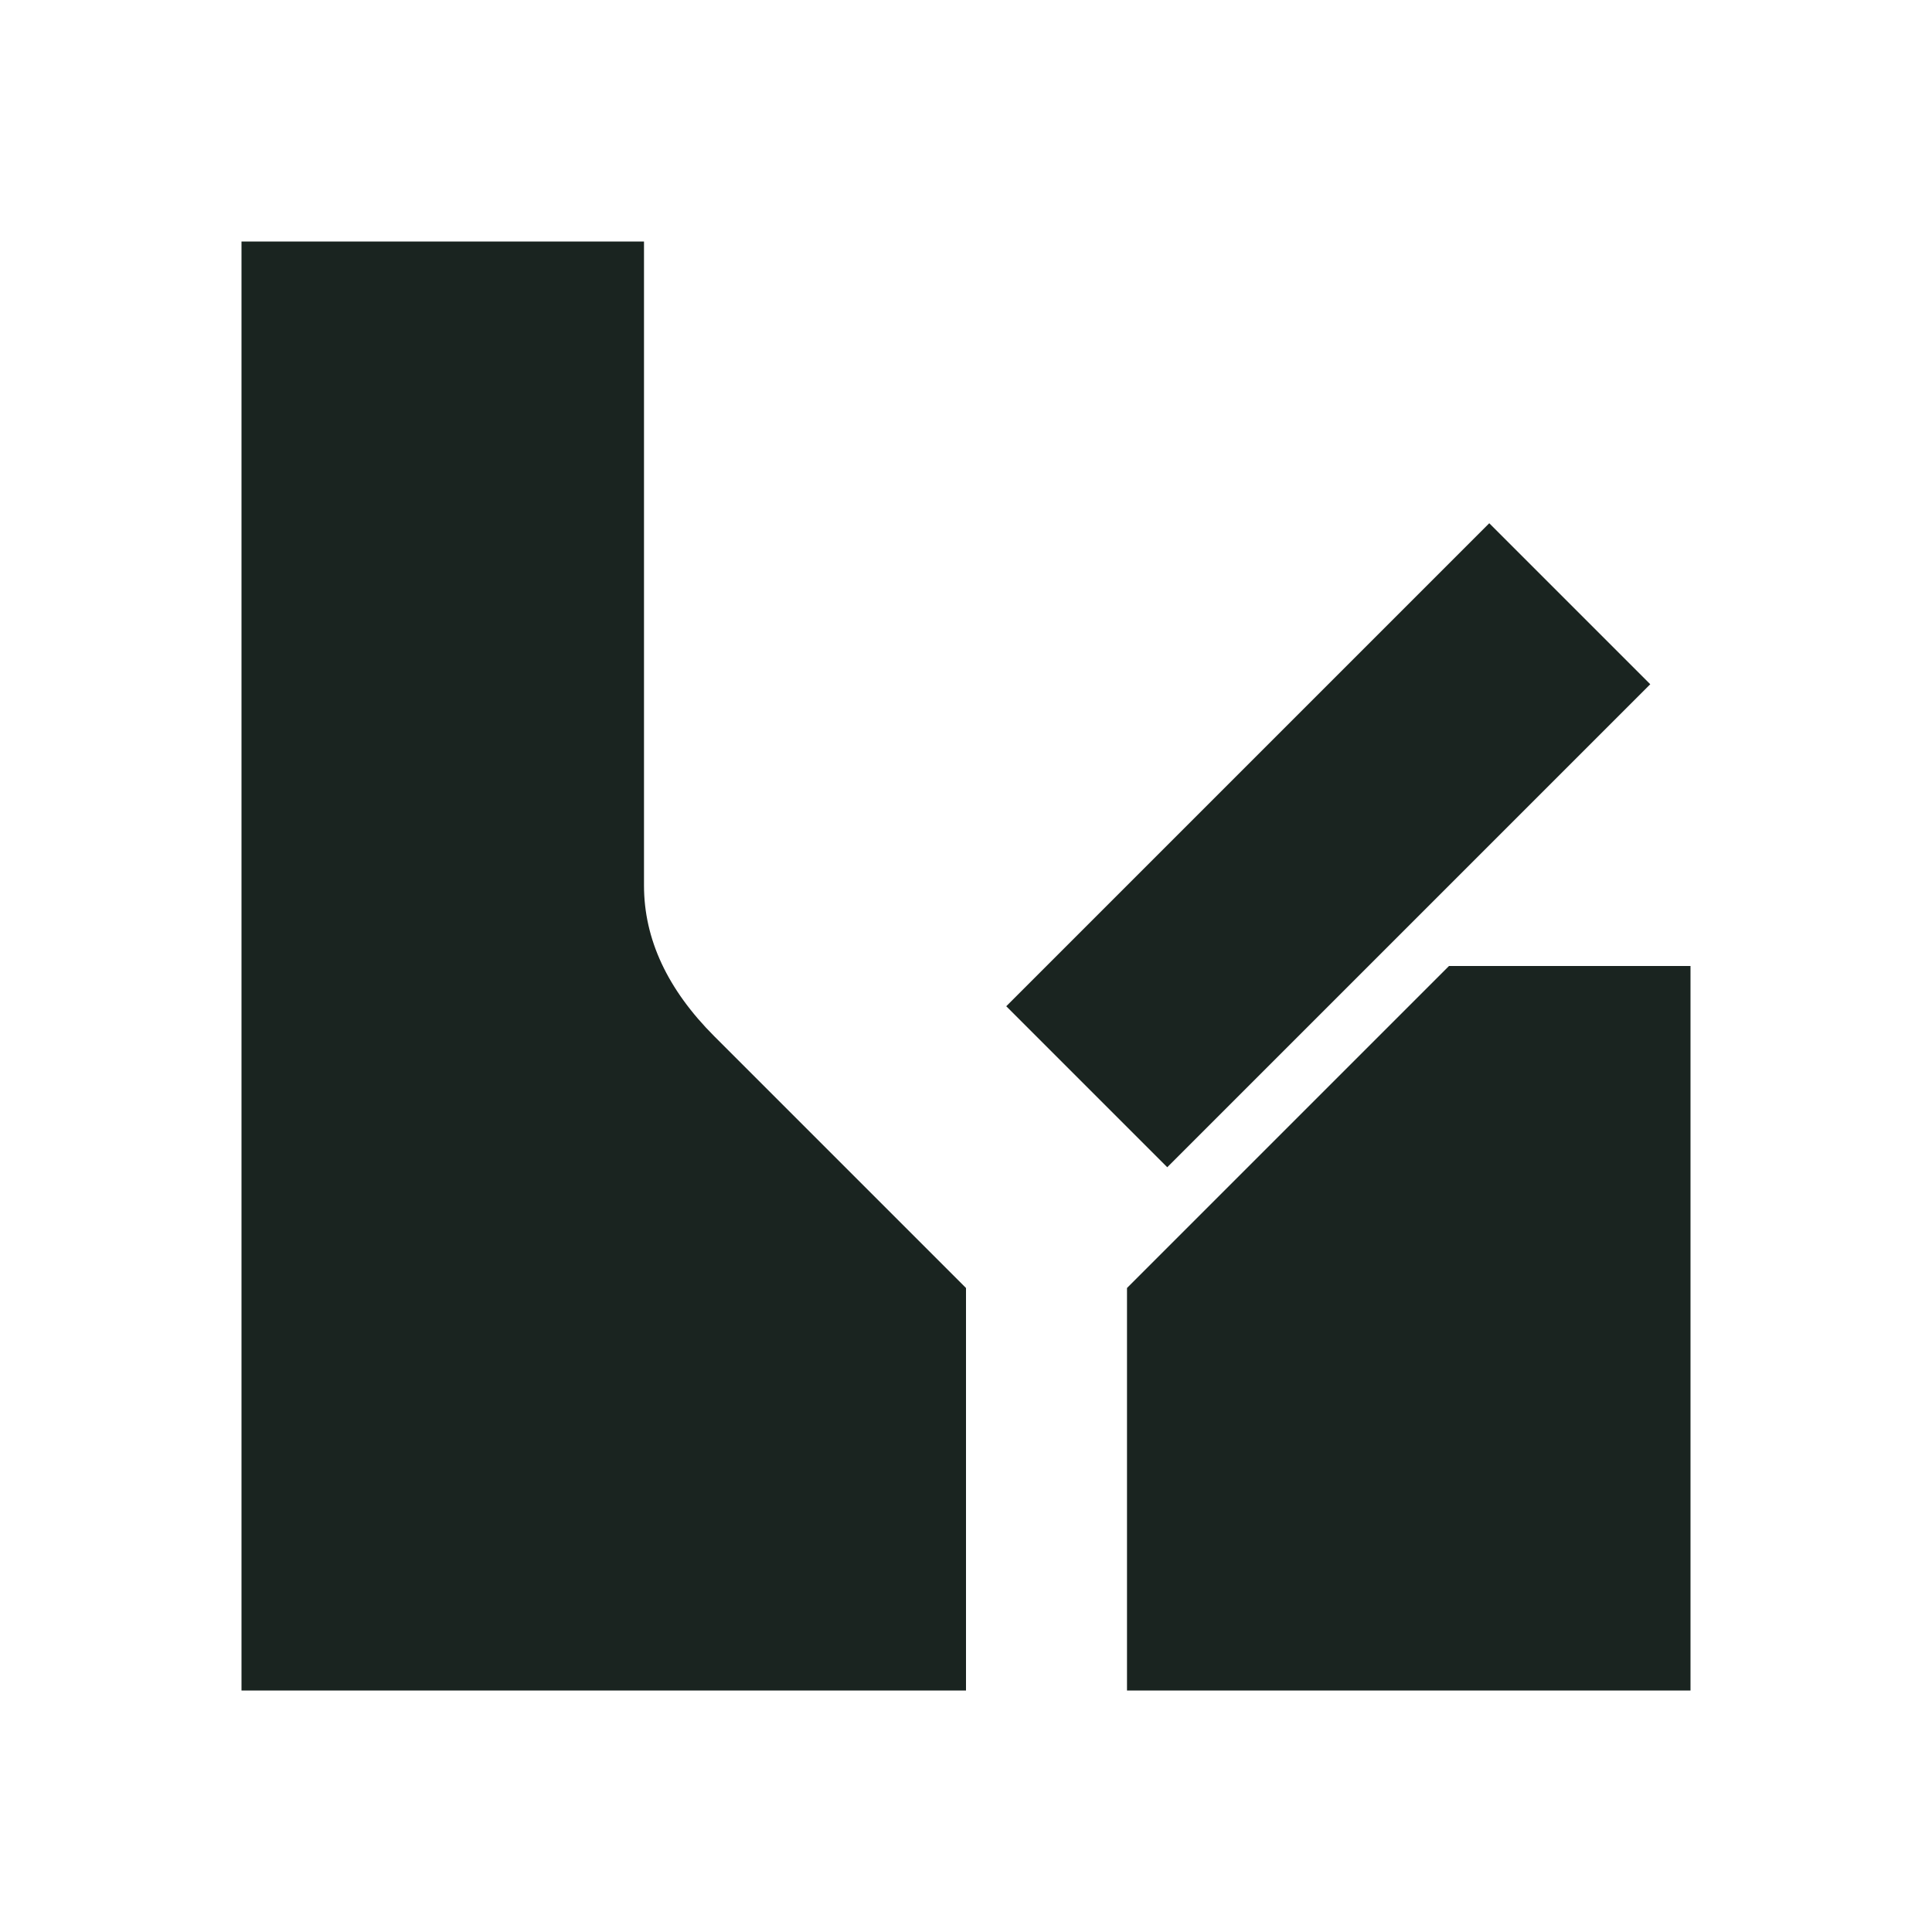
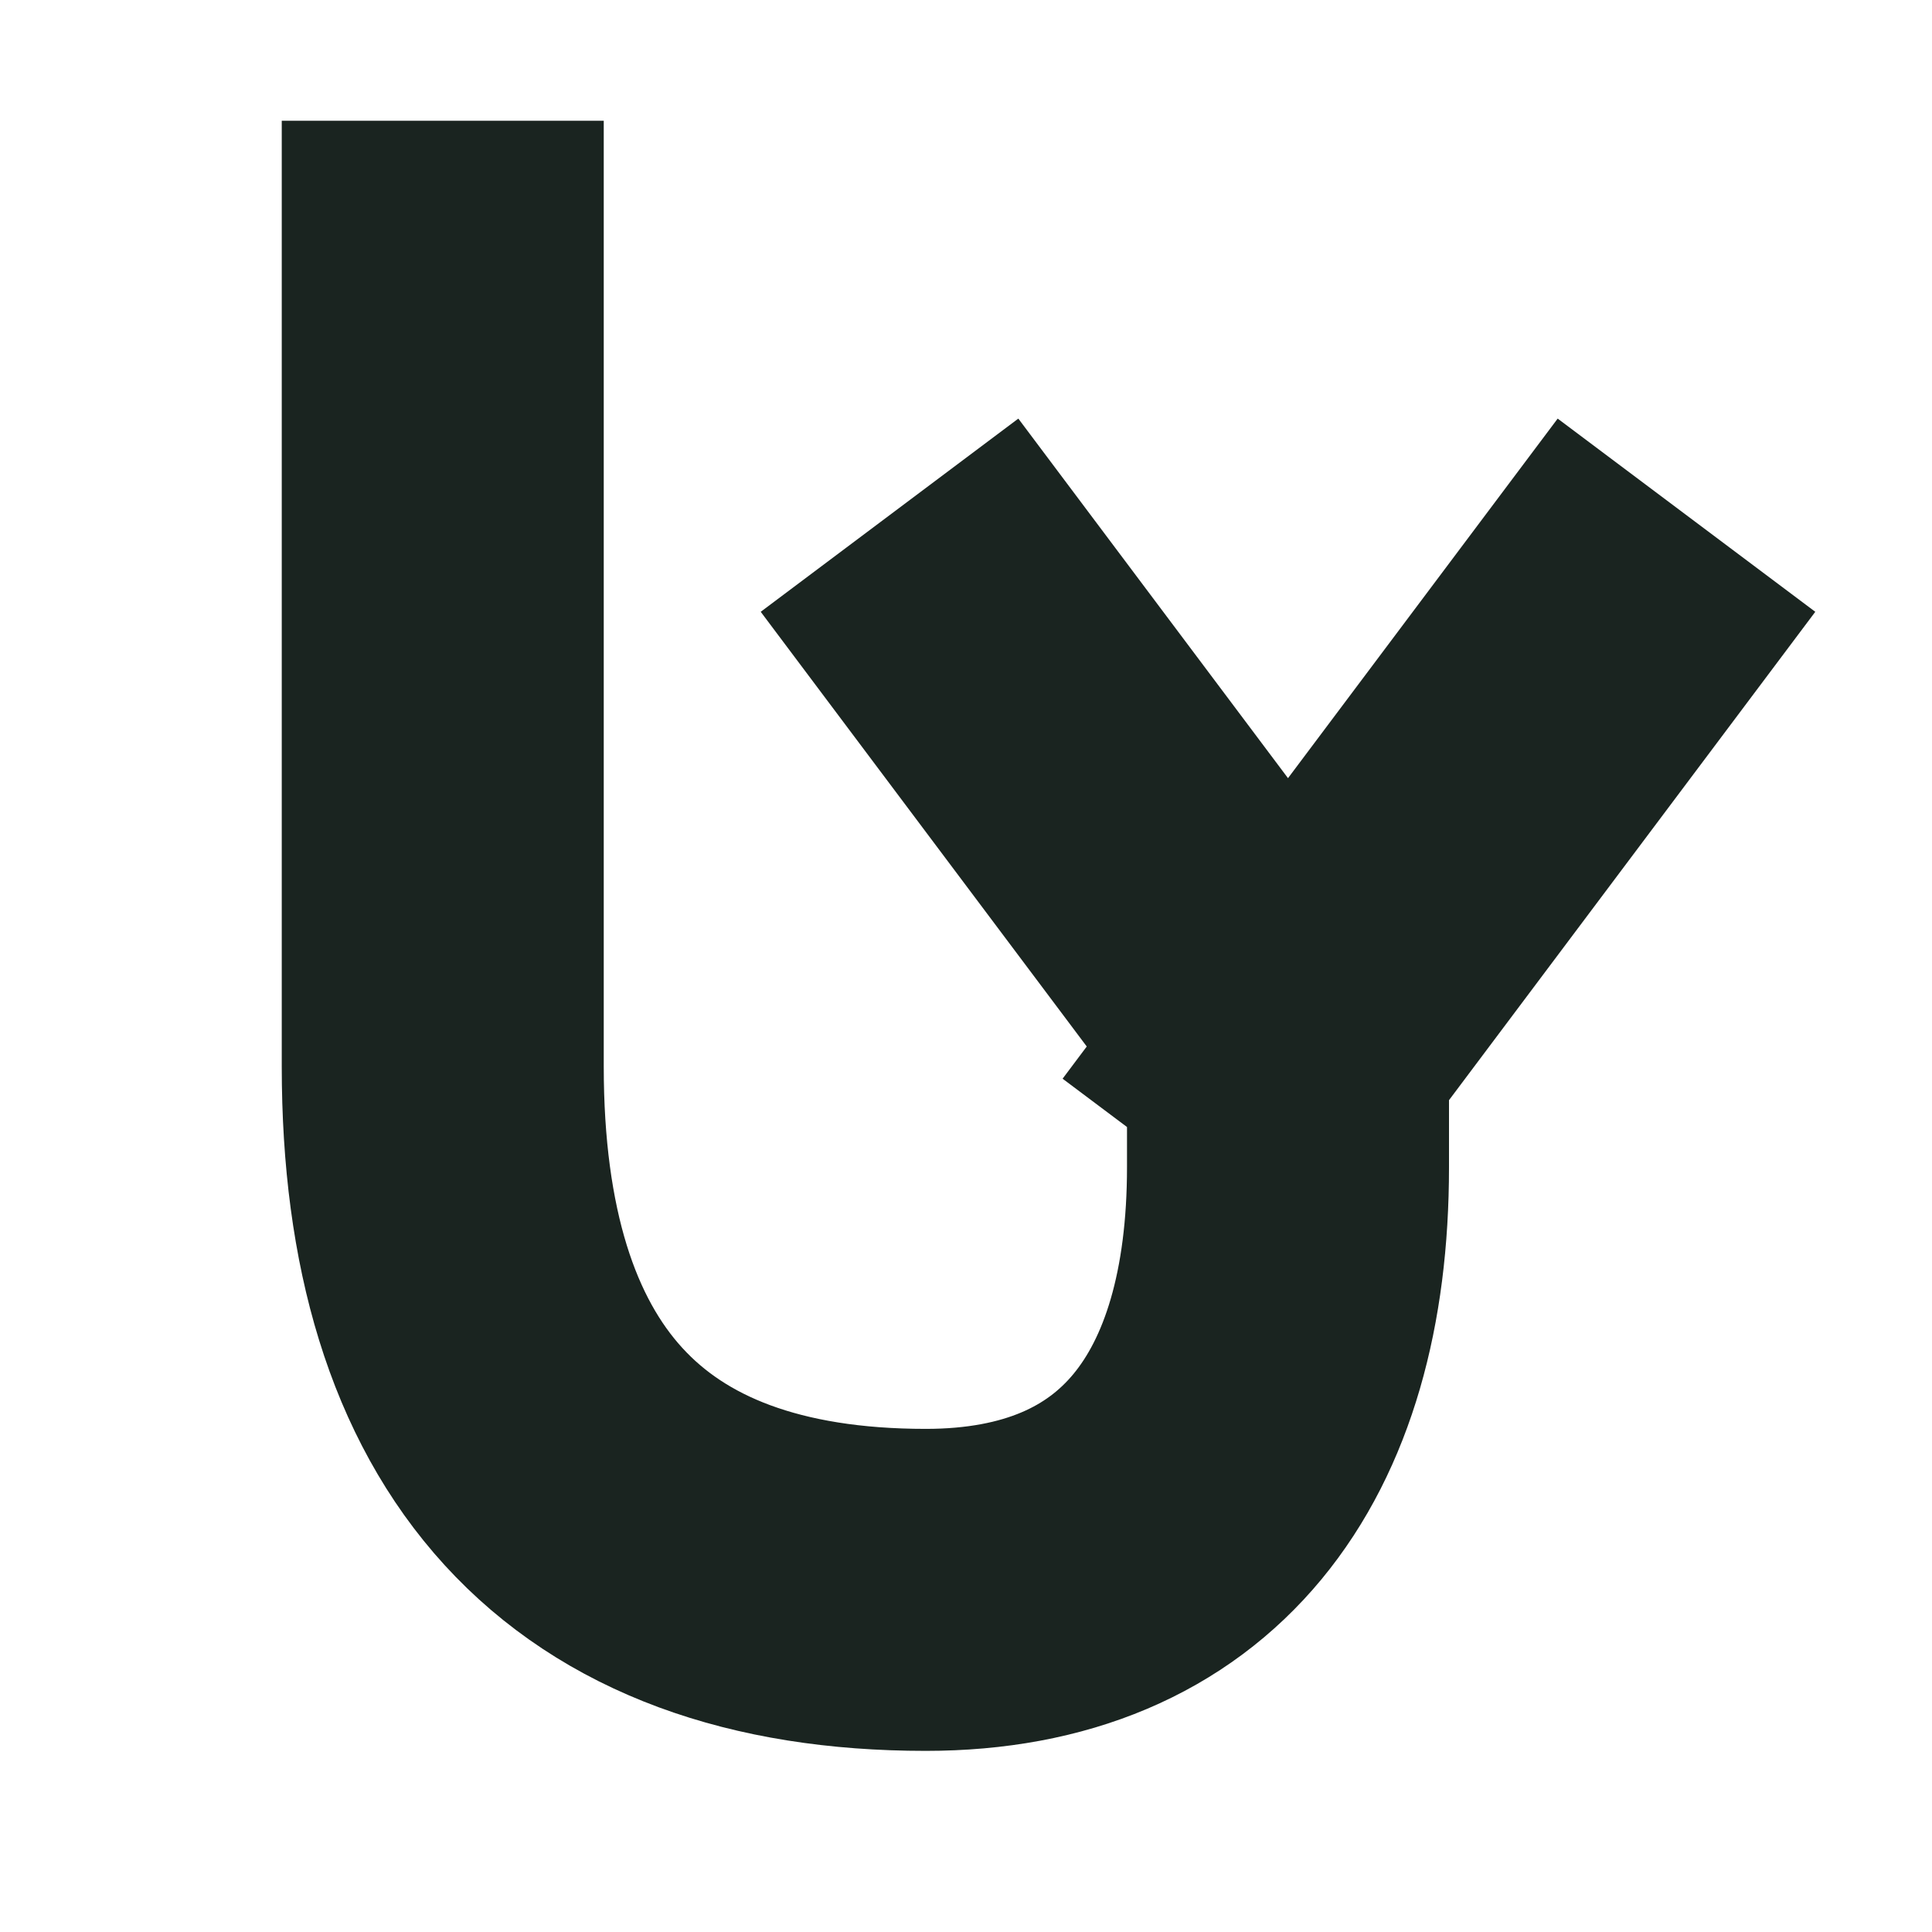
<svg xmlns="http://www.w3.org/2000/svg" viewBox="0 0 192 192" role="img" aria-labelledby="title desc">
-   <path fill="#1A2420" d="M24 24h40v64q0 8 7 15l25 25v40H24V24Z" />
-   <path fill="#1A2420" d="m112 128 32-32h24v72h-56v-40Z" />
-   <path fill="#1A2420" d="m100 100 48-48 16 16-48 48-16-16Z" />
+   <path d="M44 28v78c0 34 16 52 48 52 24 0 36-16 36-42v-12L98 64m30 40 30-40" fill="none" stroke="#1A2420" stroke-width="32" stroke-linecap="square" stroke-linejoin="miter" />
</svg>
